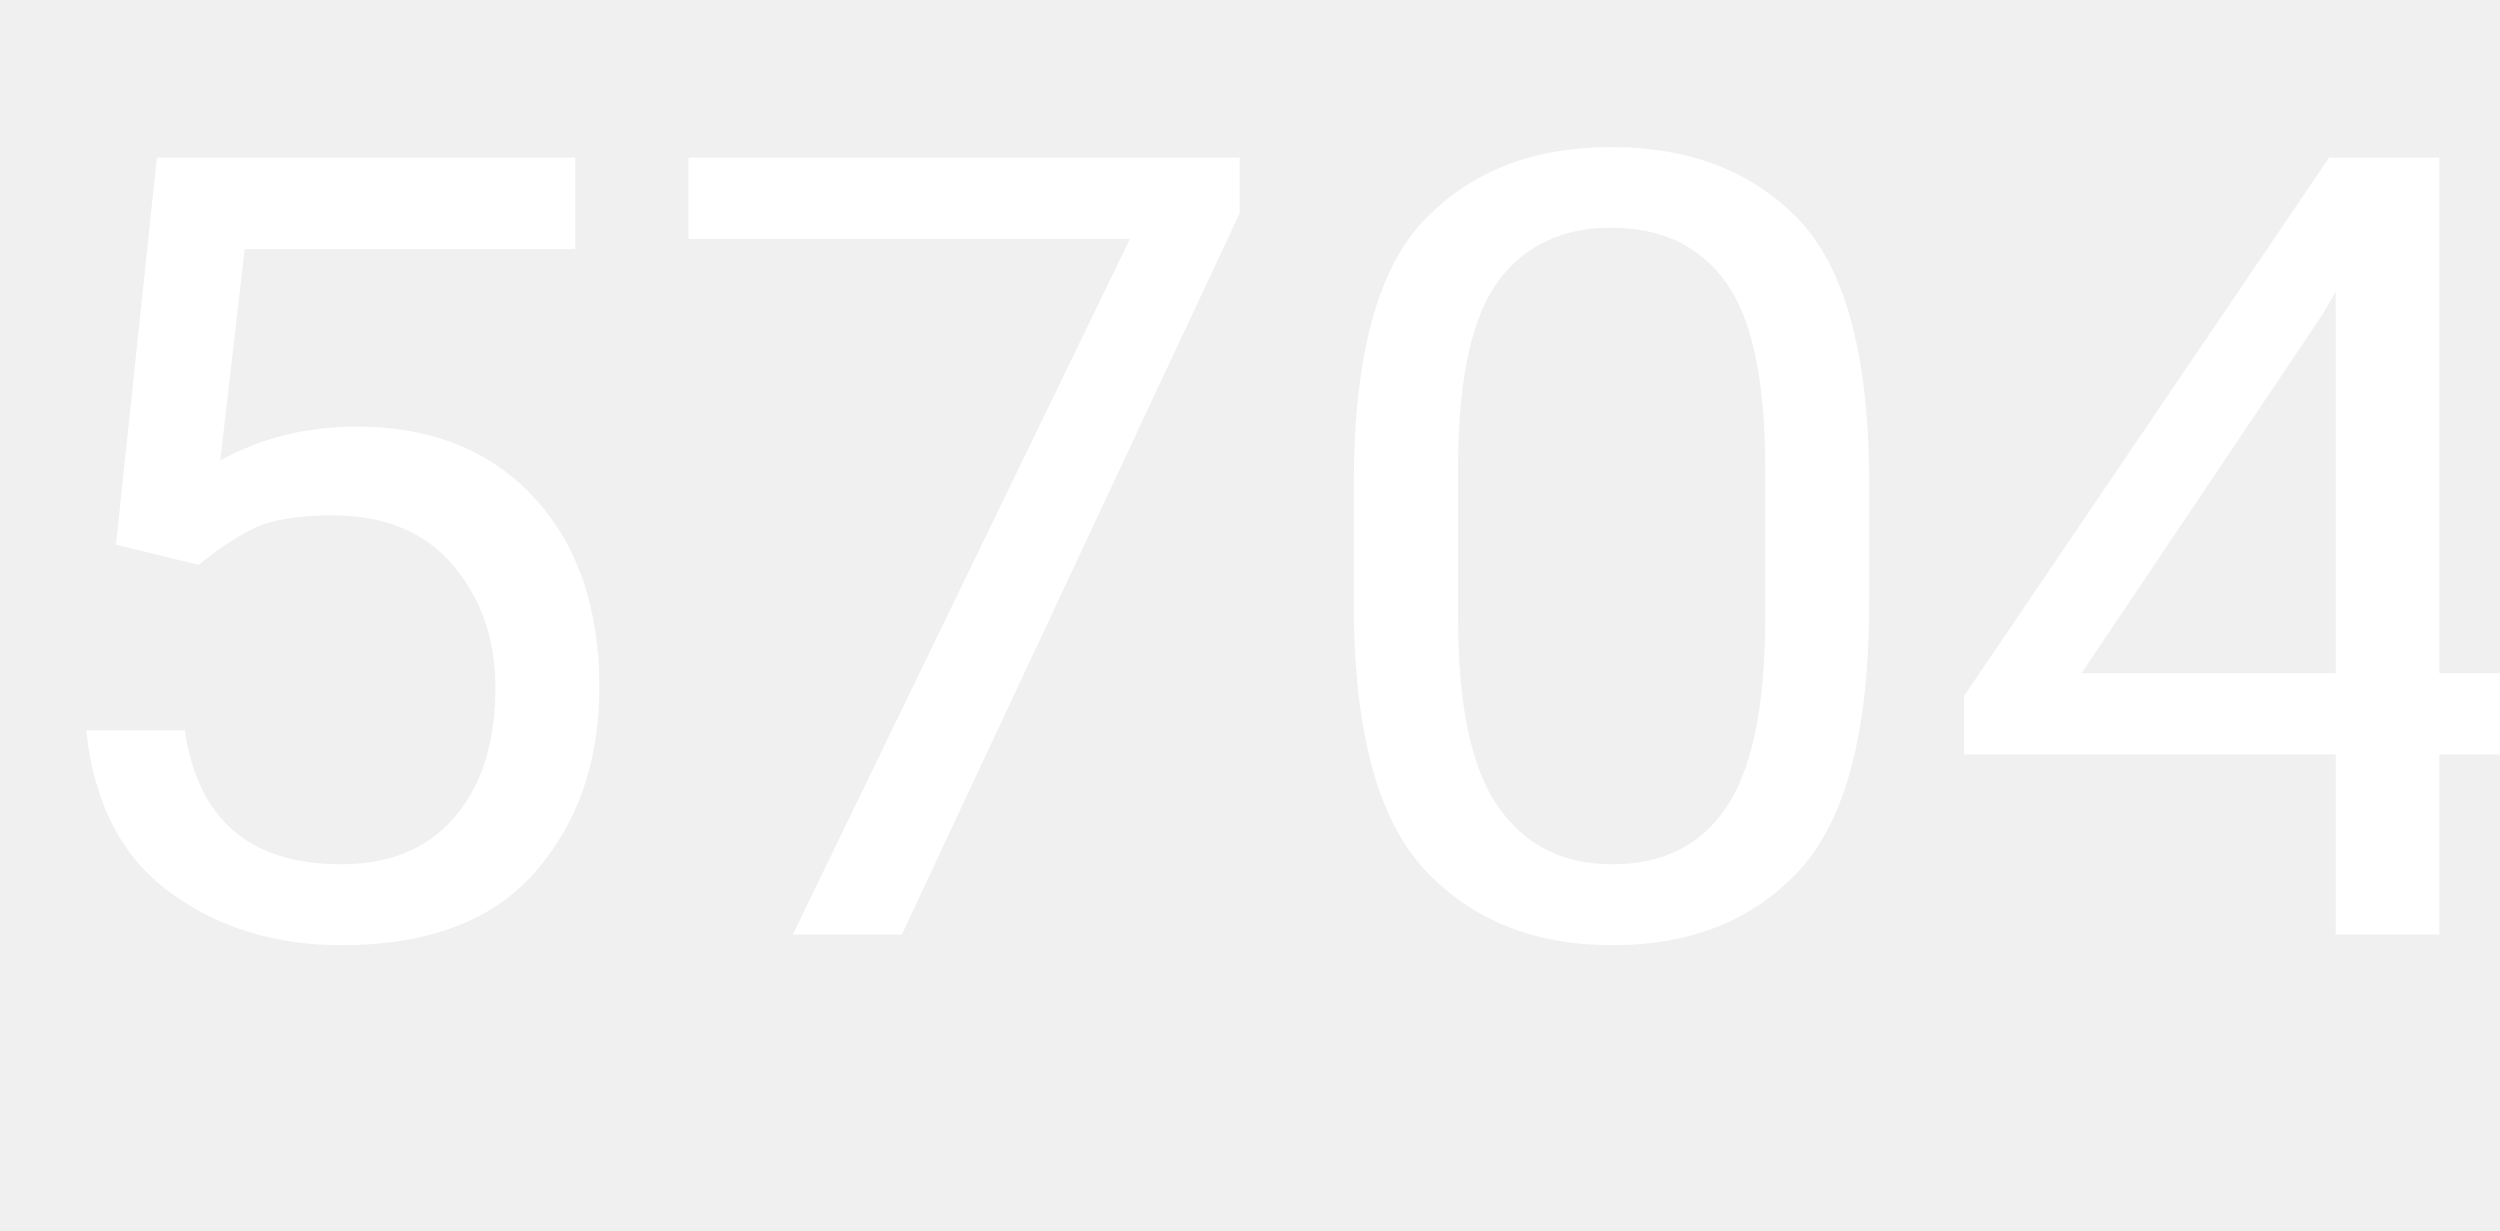
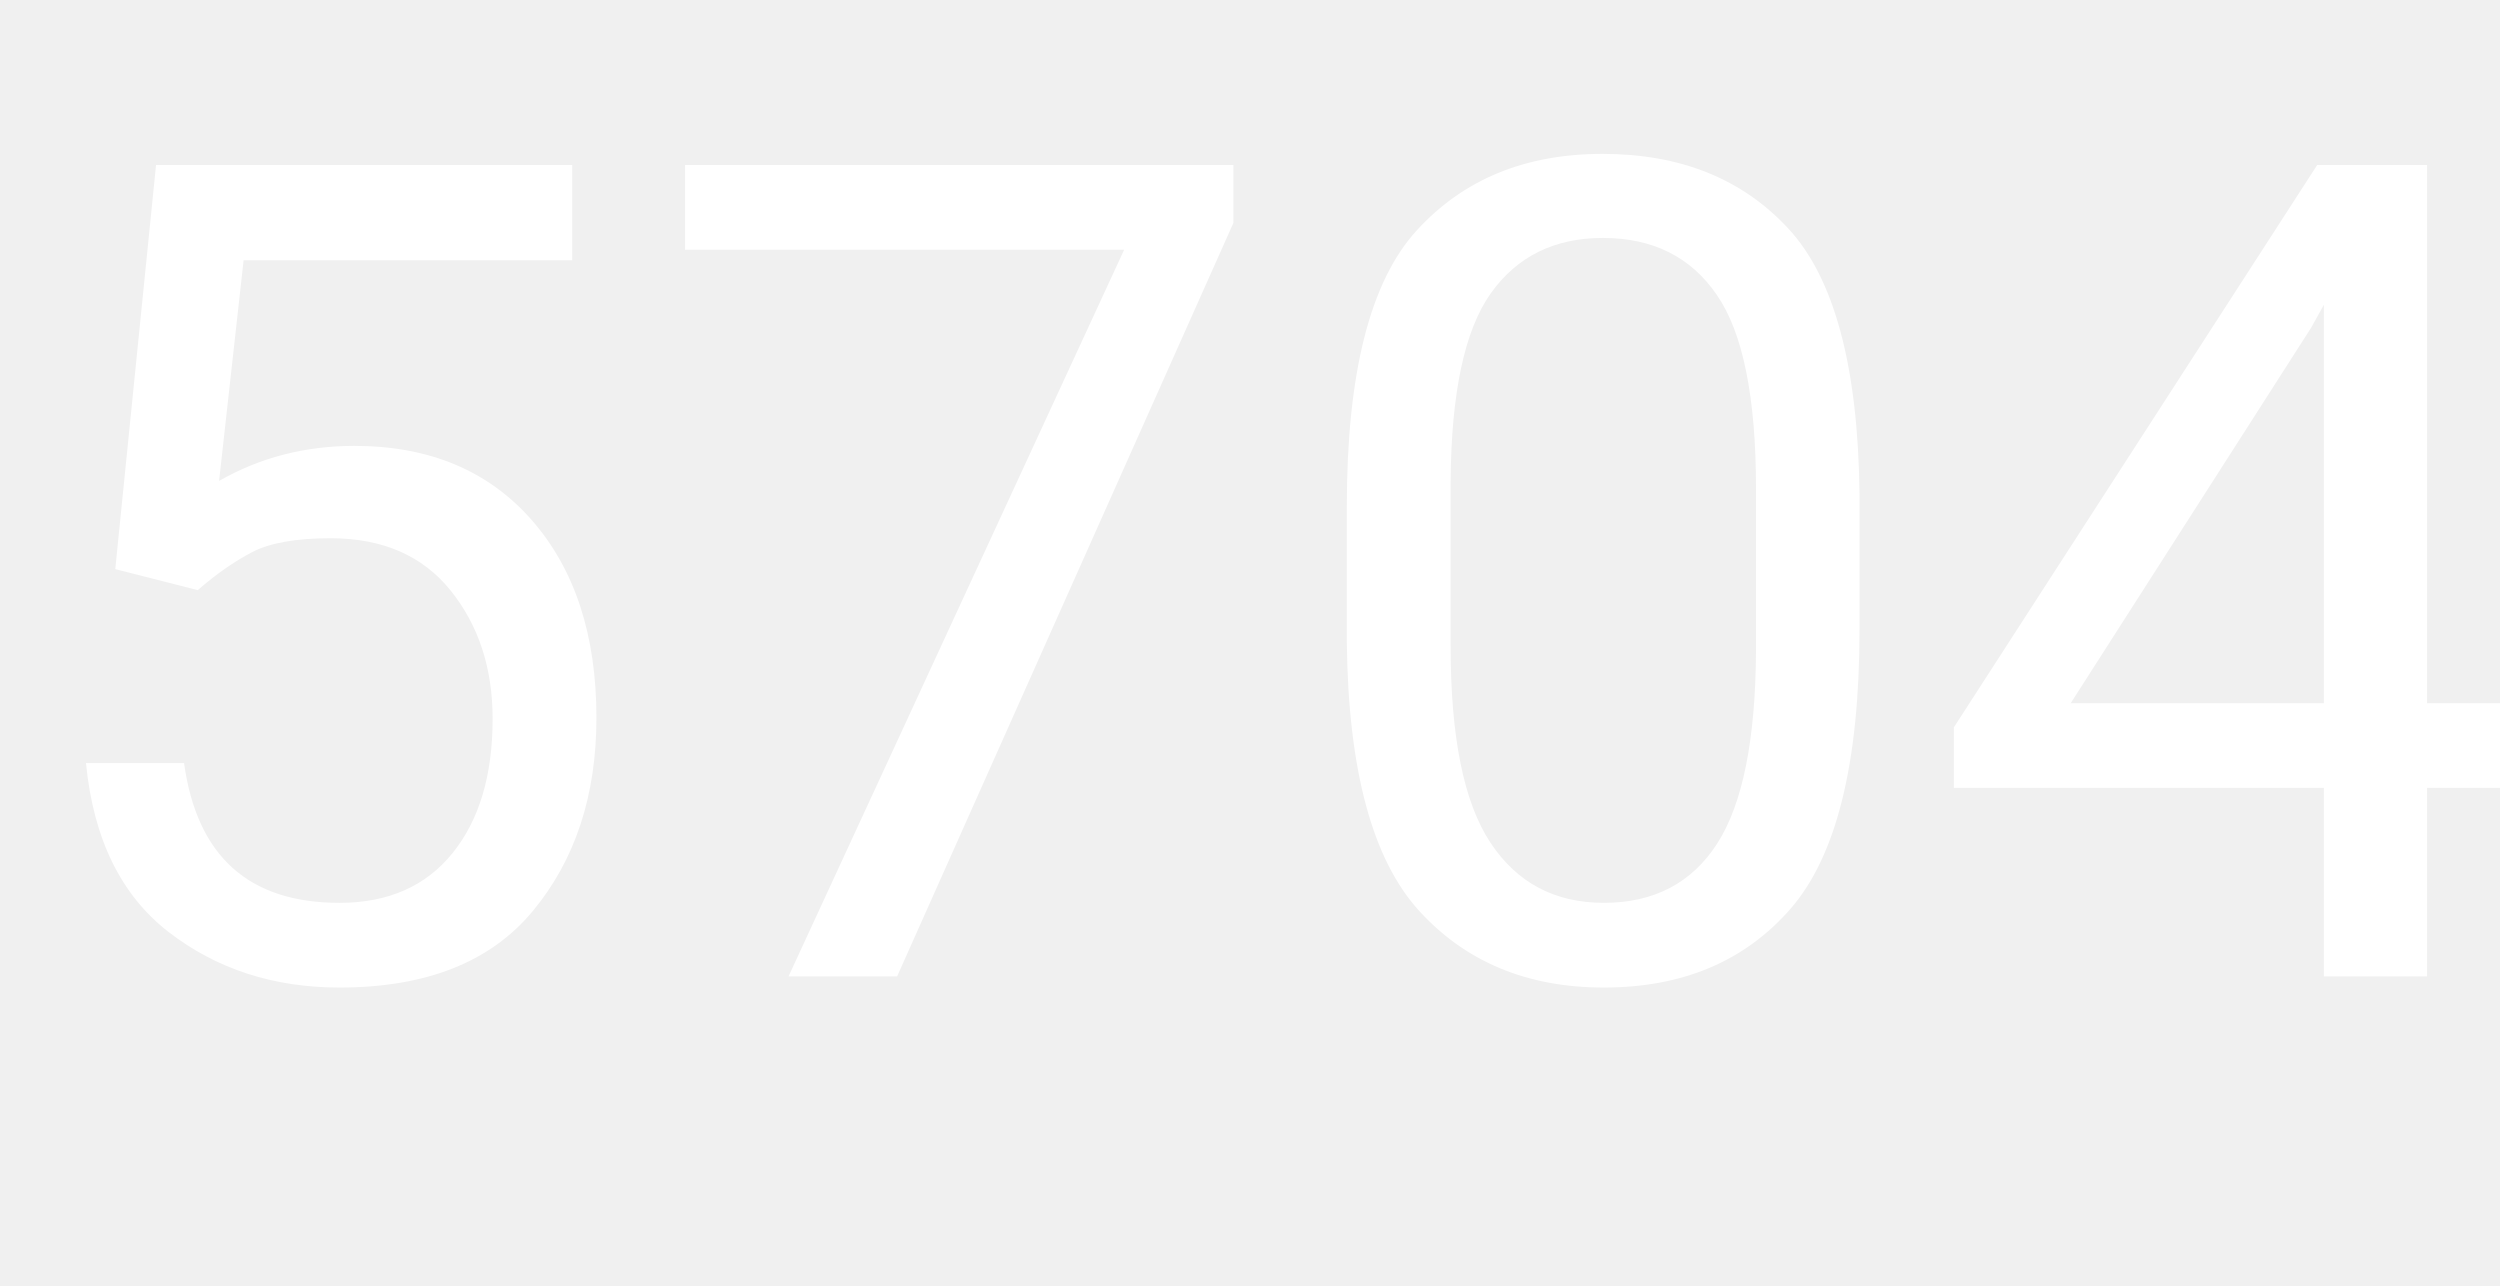
- <svg xmlns="http://www.w3.org/2000/svg" viewBox="0 0 129.41 63.71">
+ <svg xmlns="http://www.w3.org/2000/svg" viewBox="0 0 122.67 63.08">
  <g id="Layer_2" data-name="Layer 2">
    <g id="Card_Profile_3" data-name="Card Profile 3">
      <g id="_6038" data-name="6038">
-         <text transform="translate(0 48.38) scale(1.05 1)" style="font-size:56.555px;fill:#fff;font-family:Roboto-Thin, Roboto">5704</text>
+         <text transform="translate(0 47.91)" style="font-size:56px;fill:#fff;font-family:Roboto-Thin, Roboto">5704</text>
      </g>
    </g>
  </g>
</svg>
